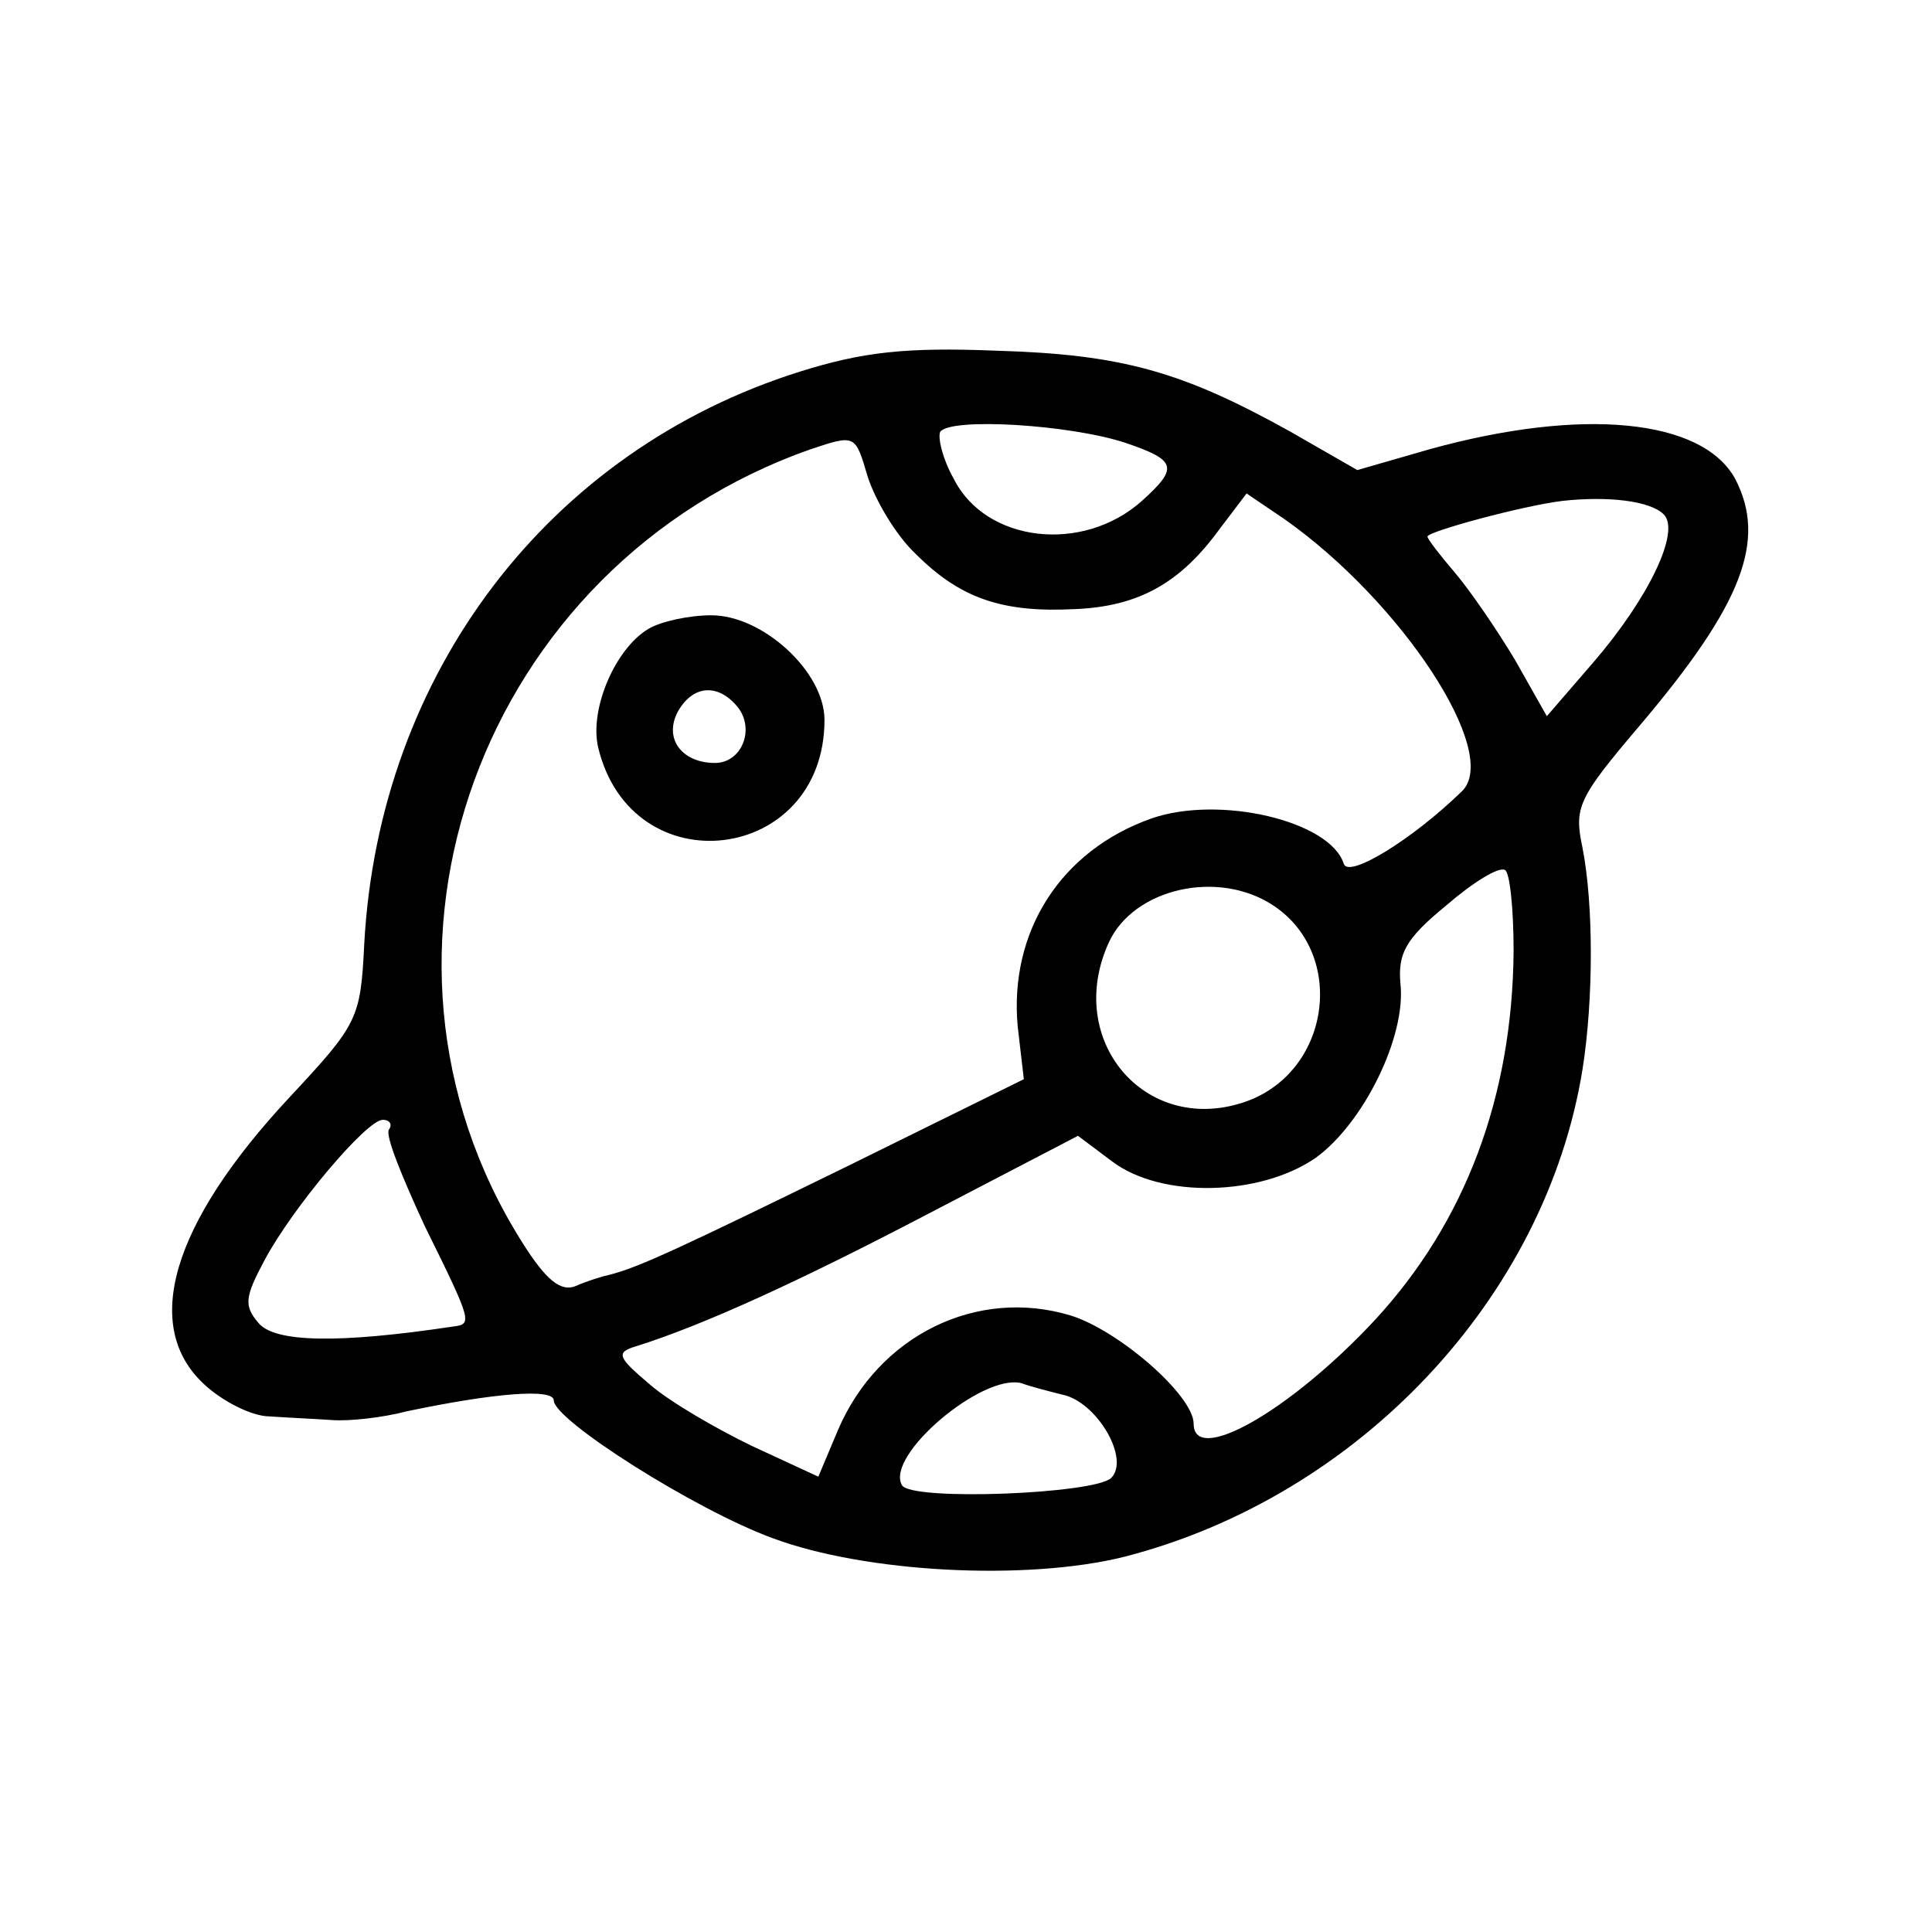
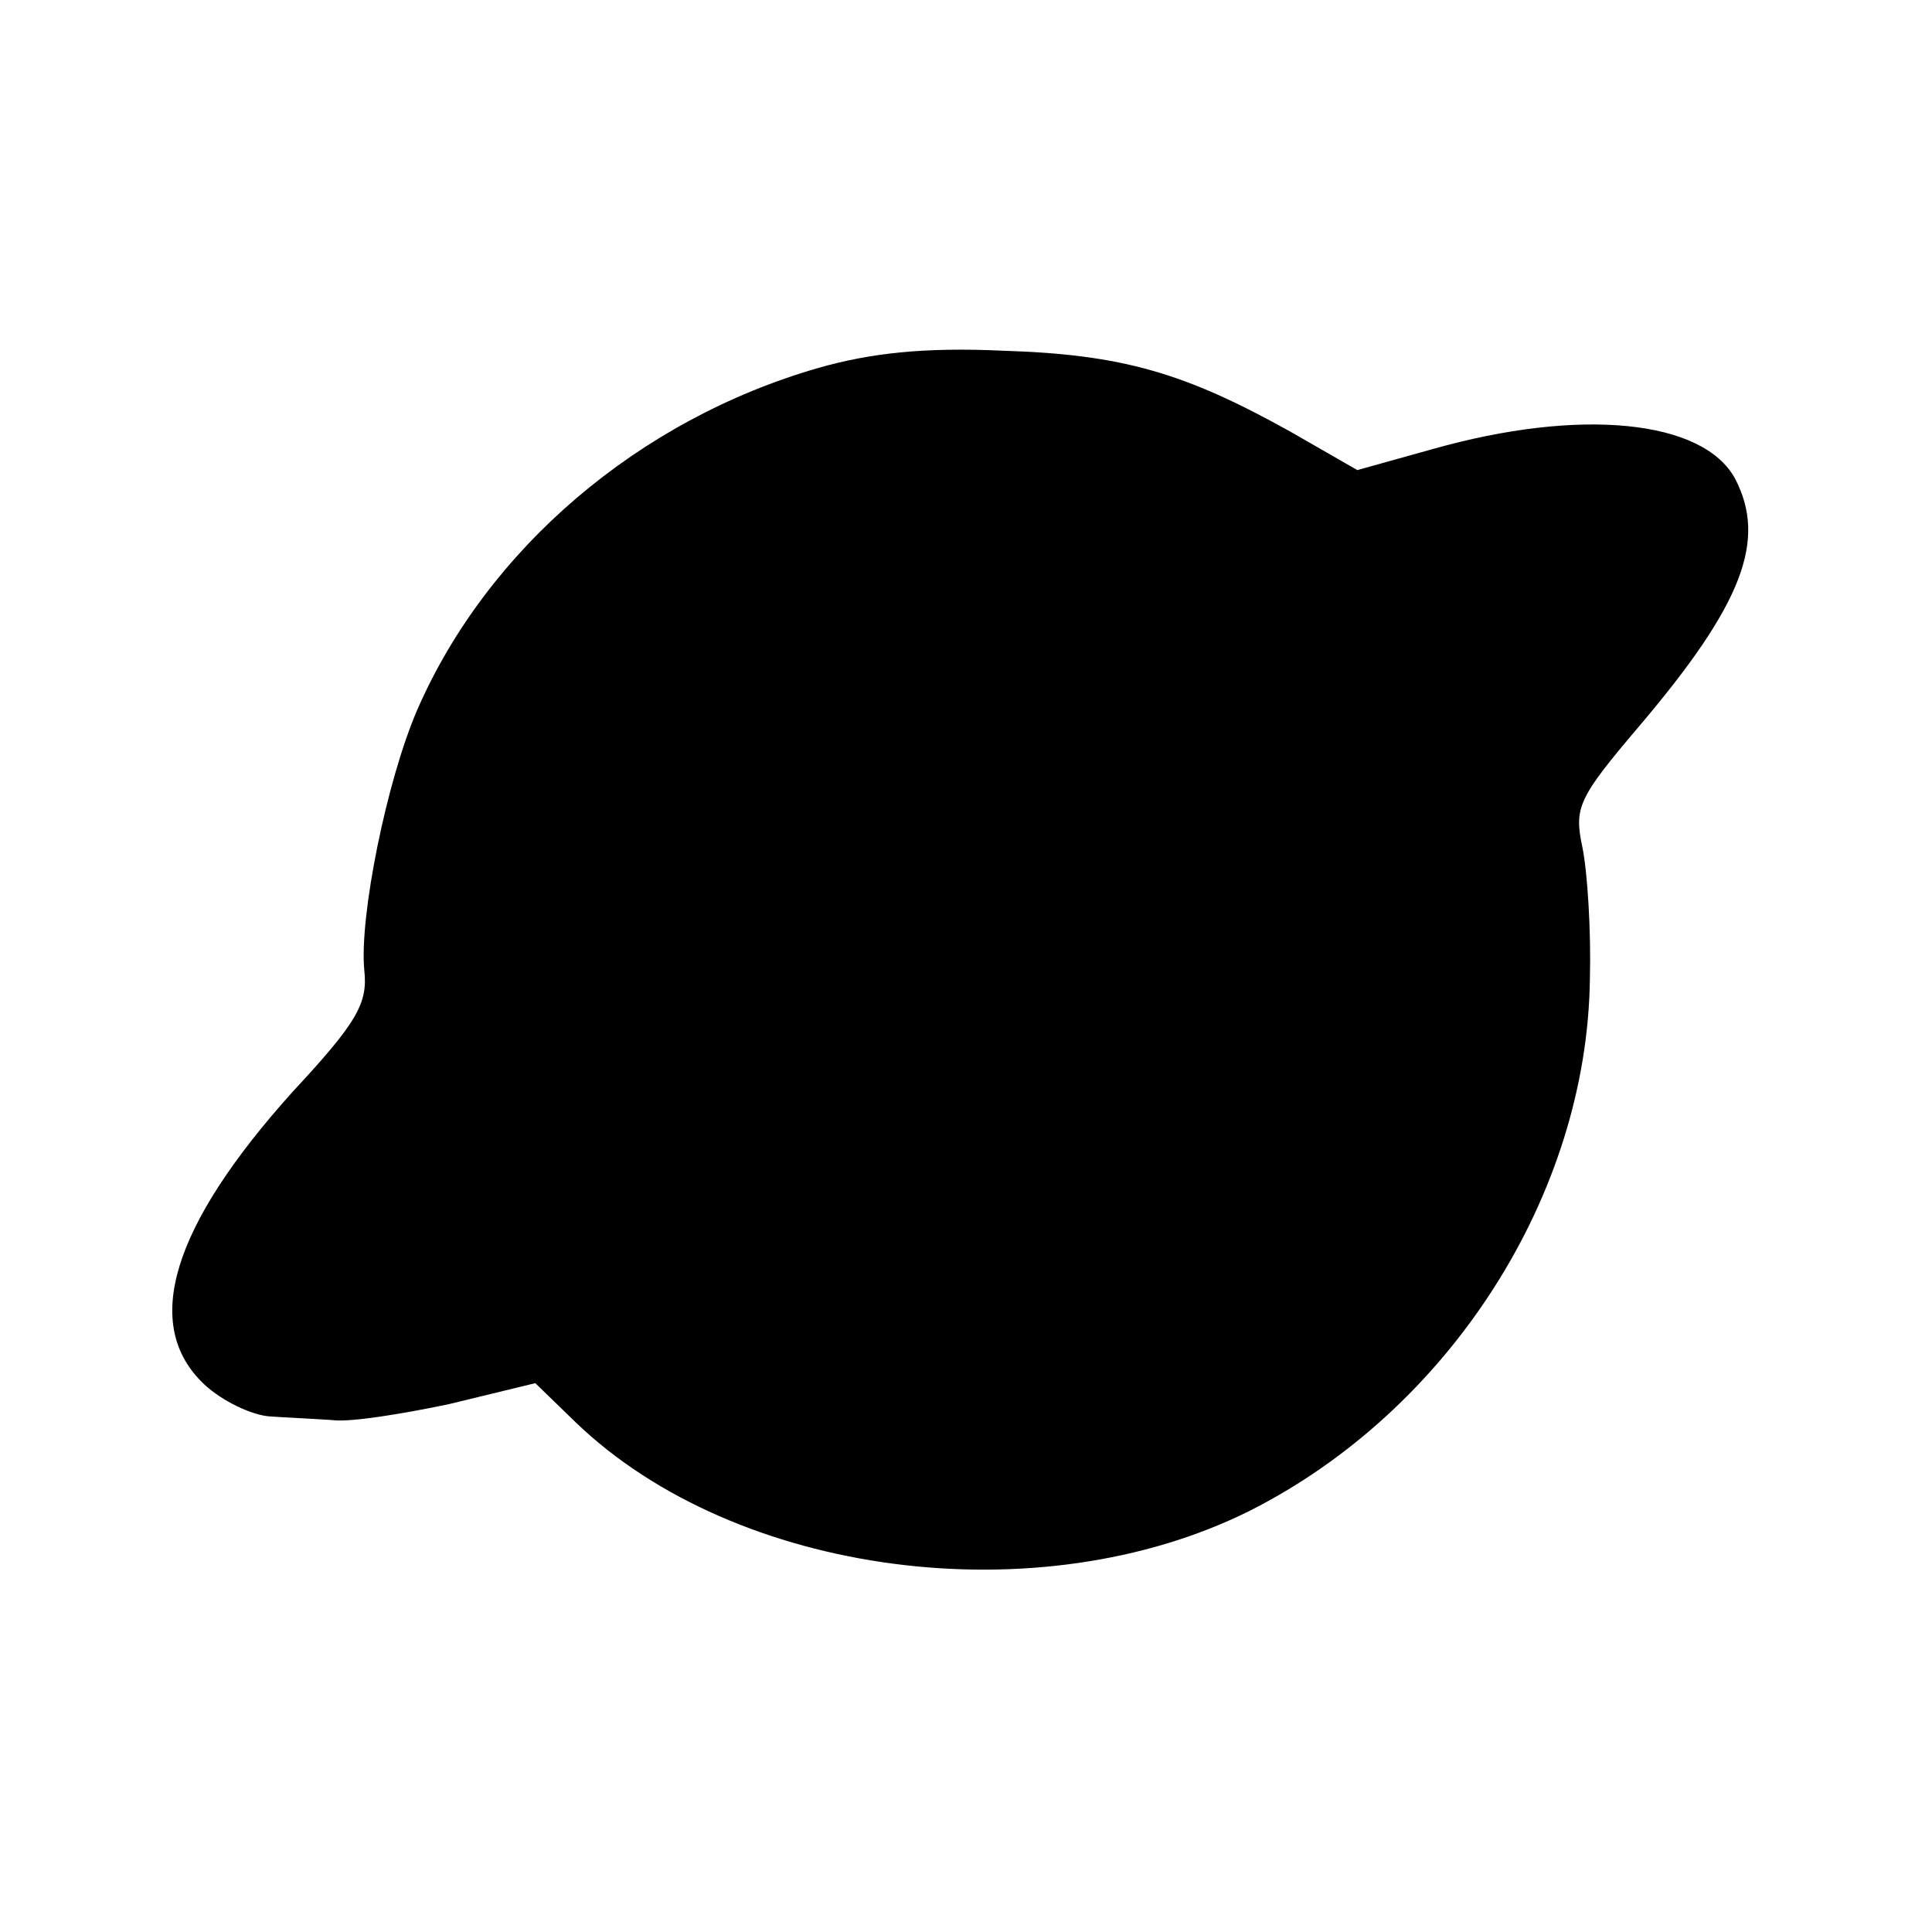
<svg xmlns="http://www.w3.org/2000/svg" version="1.0" width="157pt" height="157pt" viewBox="0 0 157 157" preserveAspectRatio="xMidYMid meet">
  <g transform="translate(0,157) scale(0.1,-0.1)" fill="#000000" stroke="none">
-     <path d="M650 1268 c-204 -64 -342 -245 -354 -465 -3 -61 -5 -65 -61 -125 -96 -103 -120 -186 -69 -233 15 -14 39 -26 53 -26 14 -1 37 -2 51 -3 14 -1 41 2 60 7 71 15 120 19 120 9 0 -16 115 -89 178 -112 75 -28 206 -35 286 -15 190 49 342 210 372 396 9 57 9 134 0 180 -7 33 -4 40 47 100 83 98 103 150 77 200 -27 49 -125 58 -248 24 l-59 -17 -54 31 c-88 49 -137 63 -239 66 -74 3 -109 -1 -160 -17z m265 -58 c41 -14 43 -20 13 -47 -48 -43 -127 -34 -153 18 -9 16 -13 33 -11 38 8 12 106 6 151 -9z m-171 -90 c36 -36 70 -48 129 -45 52 2 86 21 118 65 l22 29 31 -21 c95 -67 176 -190 144 -221 -40 -39 -92 -71 -96 -59 -11 35 -101 56 -156 37 -74 -26 -116 -92 -109 -169 l5 -43 -144 -71 c-135 -66 -169 -82 -193 -88 -5 -1 -18 -5 -27 -9 -12 -5 -24 4 -44 36 -148 235 -33 550 235 644 36 12 36 12 46 -22 6 -19 23 -48 39 -63z m608 32 c14 -14 -13 -69 -57 -120 l-38 -44 -26 46 c-15 25 -37 57 -49 71 -12 14 -22 27 -22 29 0 4 77 25 110 29 37 4 71 0 82 -11z m-122 -355 c-1 -118 -39 -220 -113 -300 -69 -74 -147 -118 -147 -84 0 23 -61 76 -100 88 -76 23 -156 -16 -189 -93 l-16 -38 -54 25 c-29 14 -67 36 -83 50 -26 22 -28 26 -11 31 54 17 131 52 238 108 l121 63 28 -21 c40 -30 120 -28 165 3 39 28 74 99 69 142 -2 24 4 36 37 63 22 19 43 32 48 29 4 -2 7 -32 7 -66z m-195 37 c60 -40 46 -137 -25 -160 -80 -26 -145 51 -109 130 20 44 89 60 134 30z m-719 -182 c-3 -5 11 -39 29 -78 39 -79 39 -80 23 -82 -93 -14 -145 -13 -158 3 -12 14 -11 21 5 51 23 43 83 114 96 114 6 0 8 -4 5 -8z m550 -216 c27 -8 52 -52 37 -67 -13 -13 -162 -19 -170 -6 -14 24 65 91 97 83 8 -3 24 -7 36 -10z" />
-     <path d="M527 1059 c-27 -16 -48 -65 -41 -96 27 -114 184 -95 184 22 0 39 -50 85 -92 85 -18 0 -41 -5 -51 -11z m72 -63 c15 -18 4 -46 -18 -46 -27 0 -42 20 -30 42 12 21 32 23 48 4z" />
+     <path d="M665 1271 c-146 -42 -269 -147 -326 -278 -25 -58 -47 -168 -43 -211 3 -27 -5 -42 -58 -99 -99 -110 -123 -190 -72 -238 15 -14 39 -25 53 -26 14 -1 37 -2 51 -3 14 -2 57 5 95 13 l70 17 33 -32 c130 -125 376 -157 547 -72 163 82 275 257 277 433 1 39 -2 86 -6 106 -7 33 -4 40 47 100 83 98 103 150 77 200 -26 48 -126 58 -246 24 l-61 -17 -54 31 c-86 48 -137 63 -234 66 -64 3 -108 -2 -150 -14z" />
  </g>
</svg>
